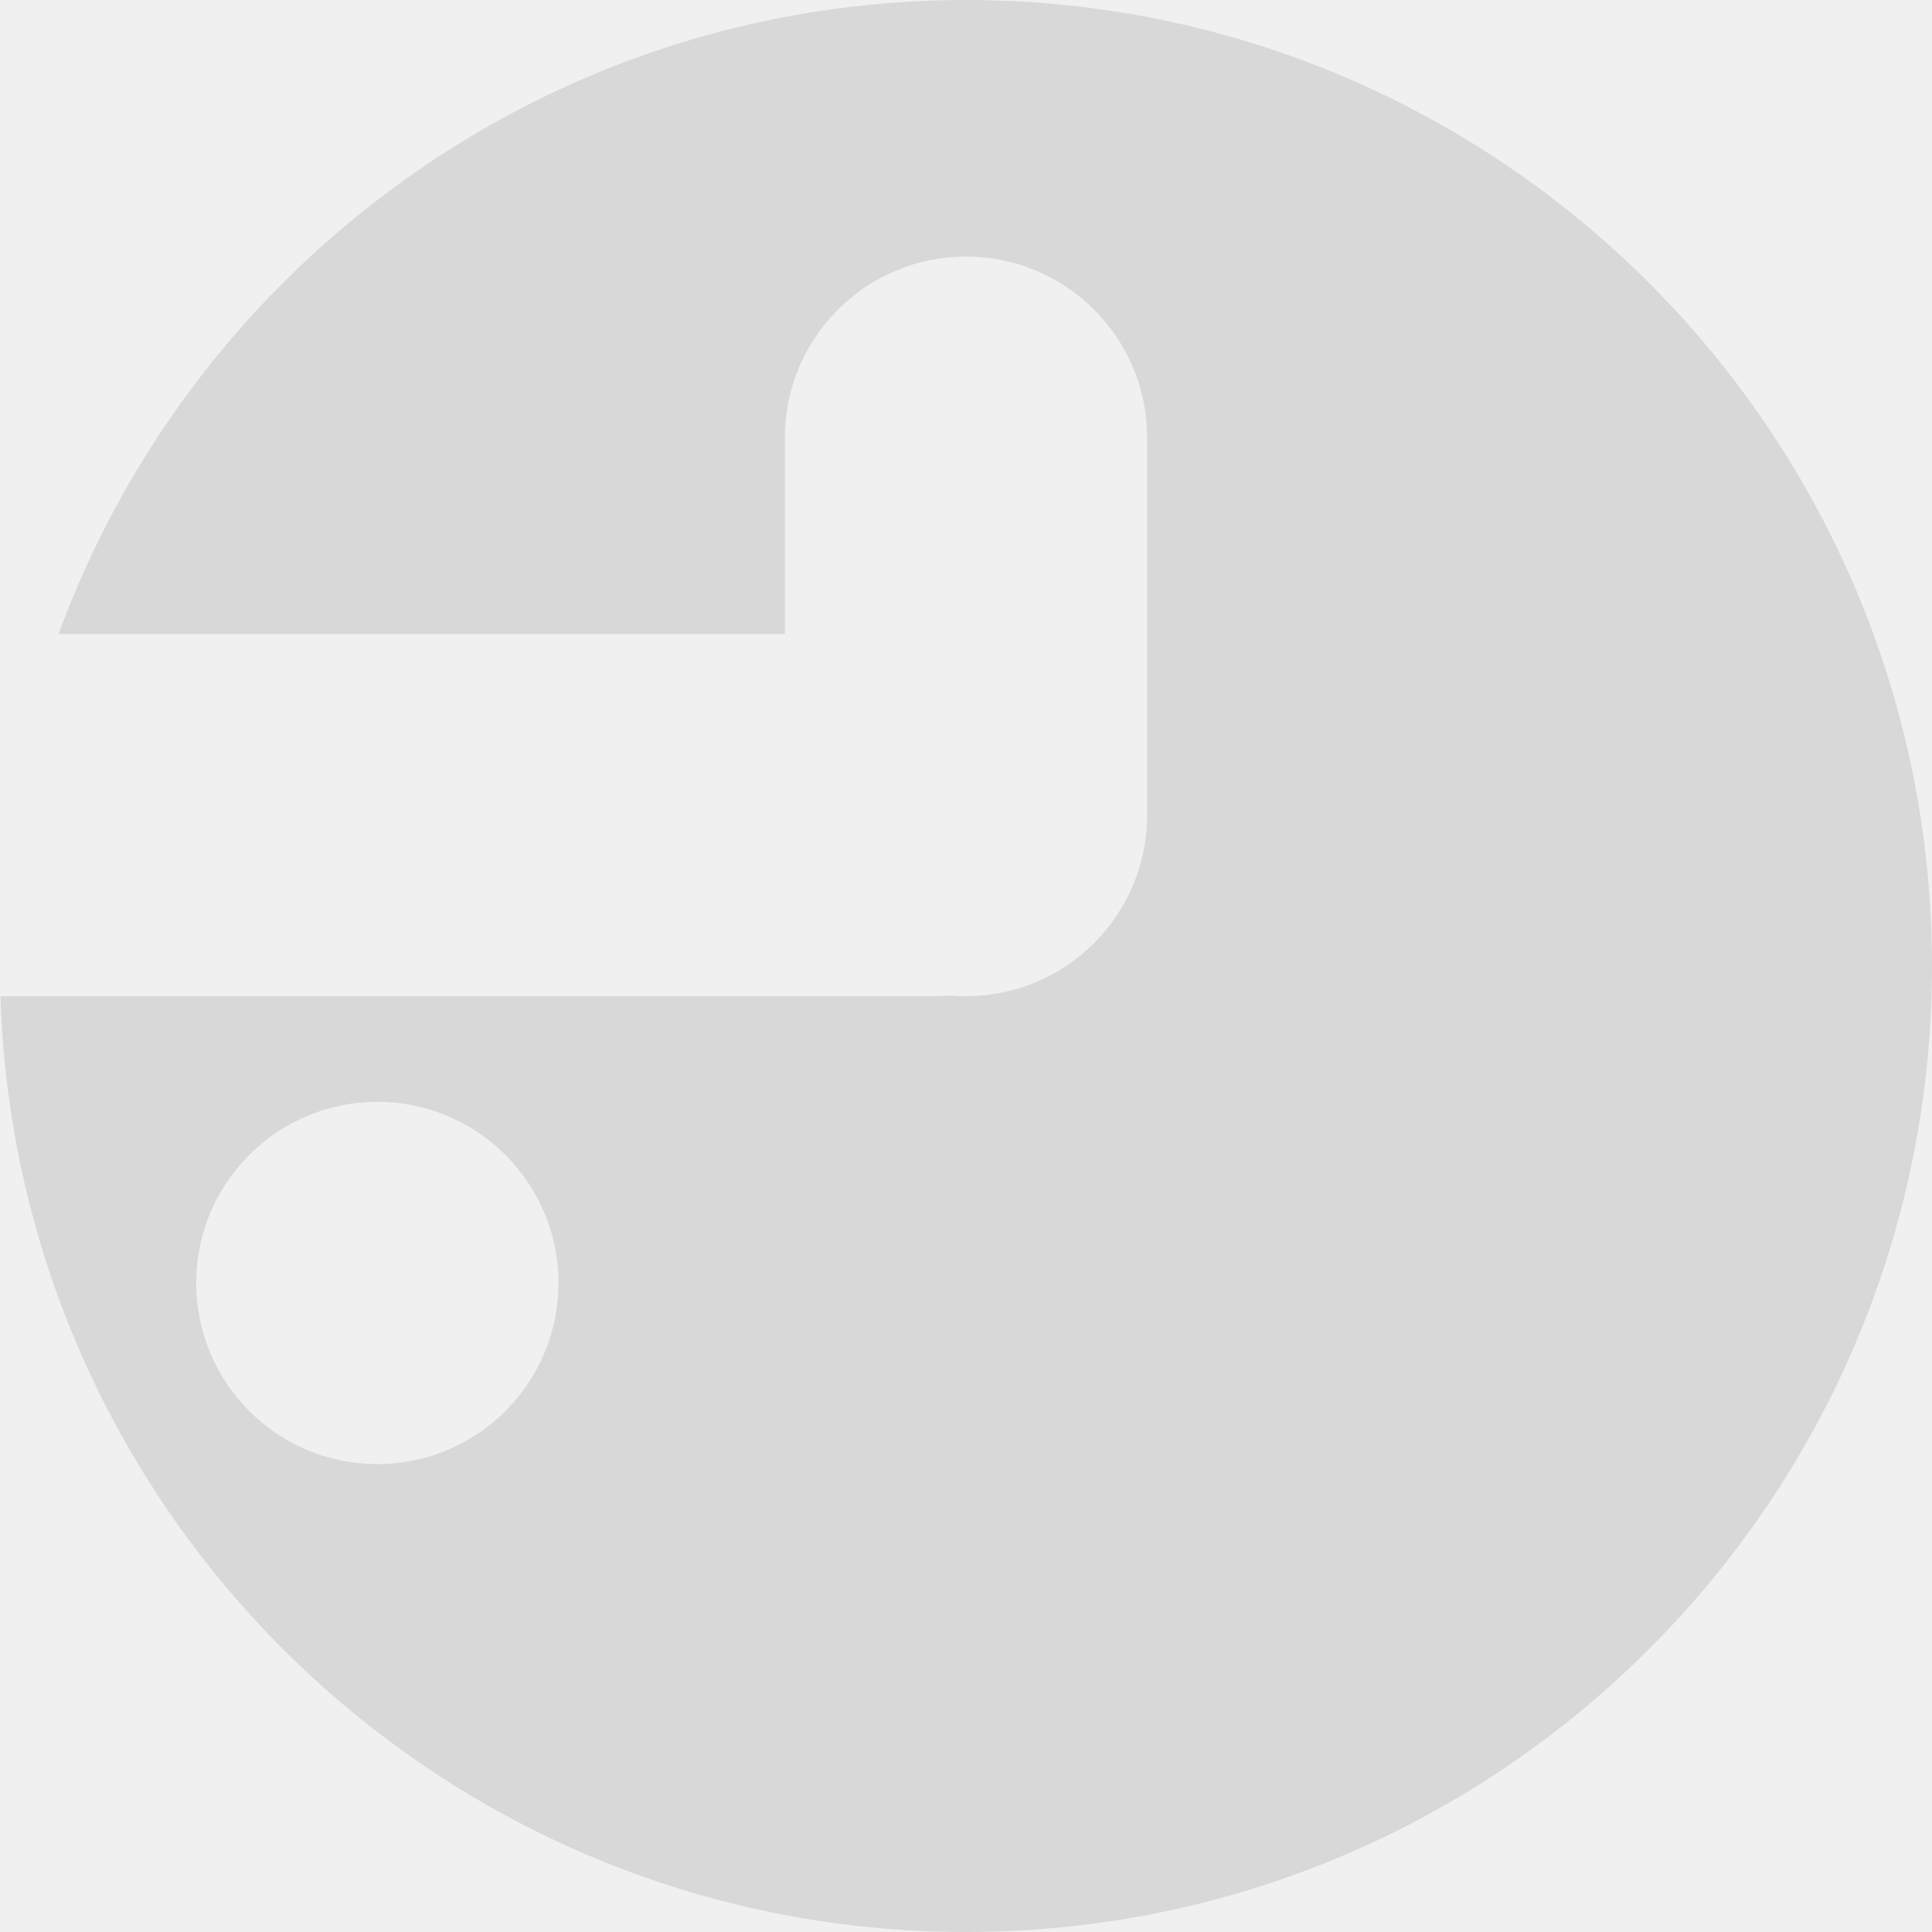
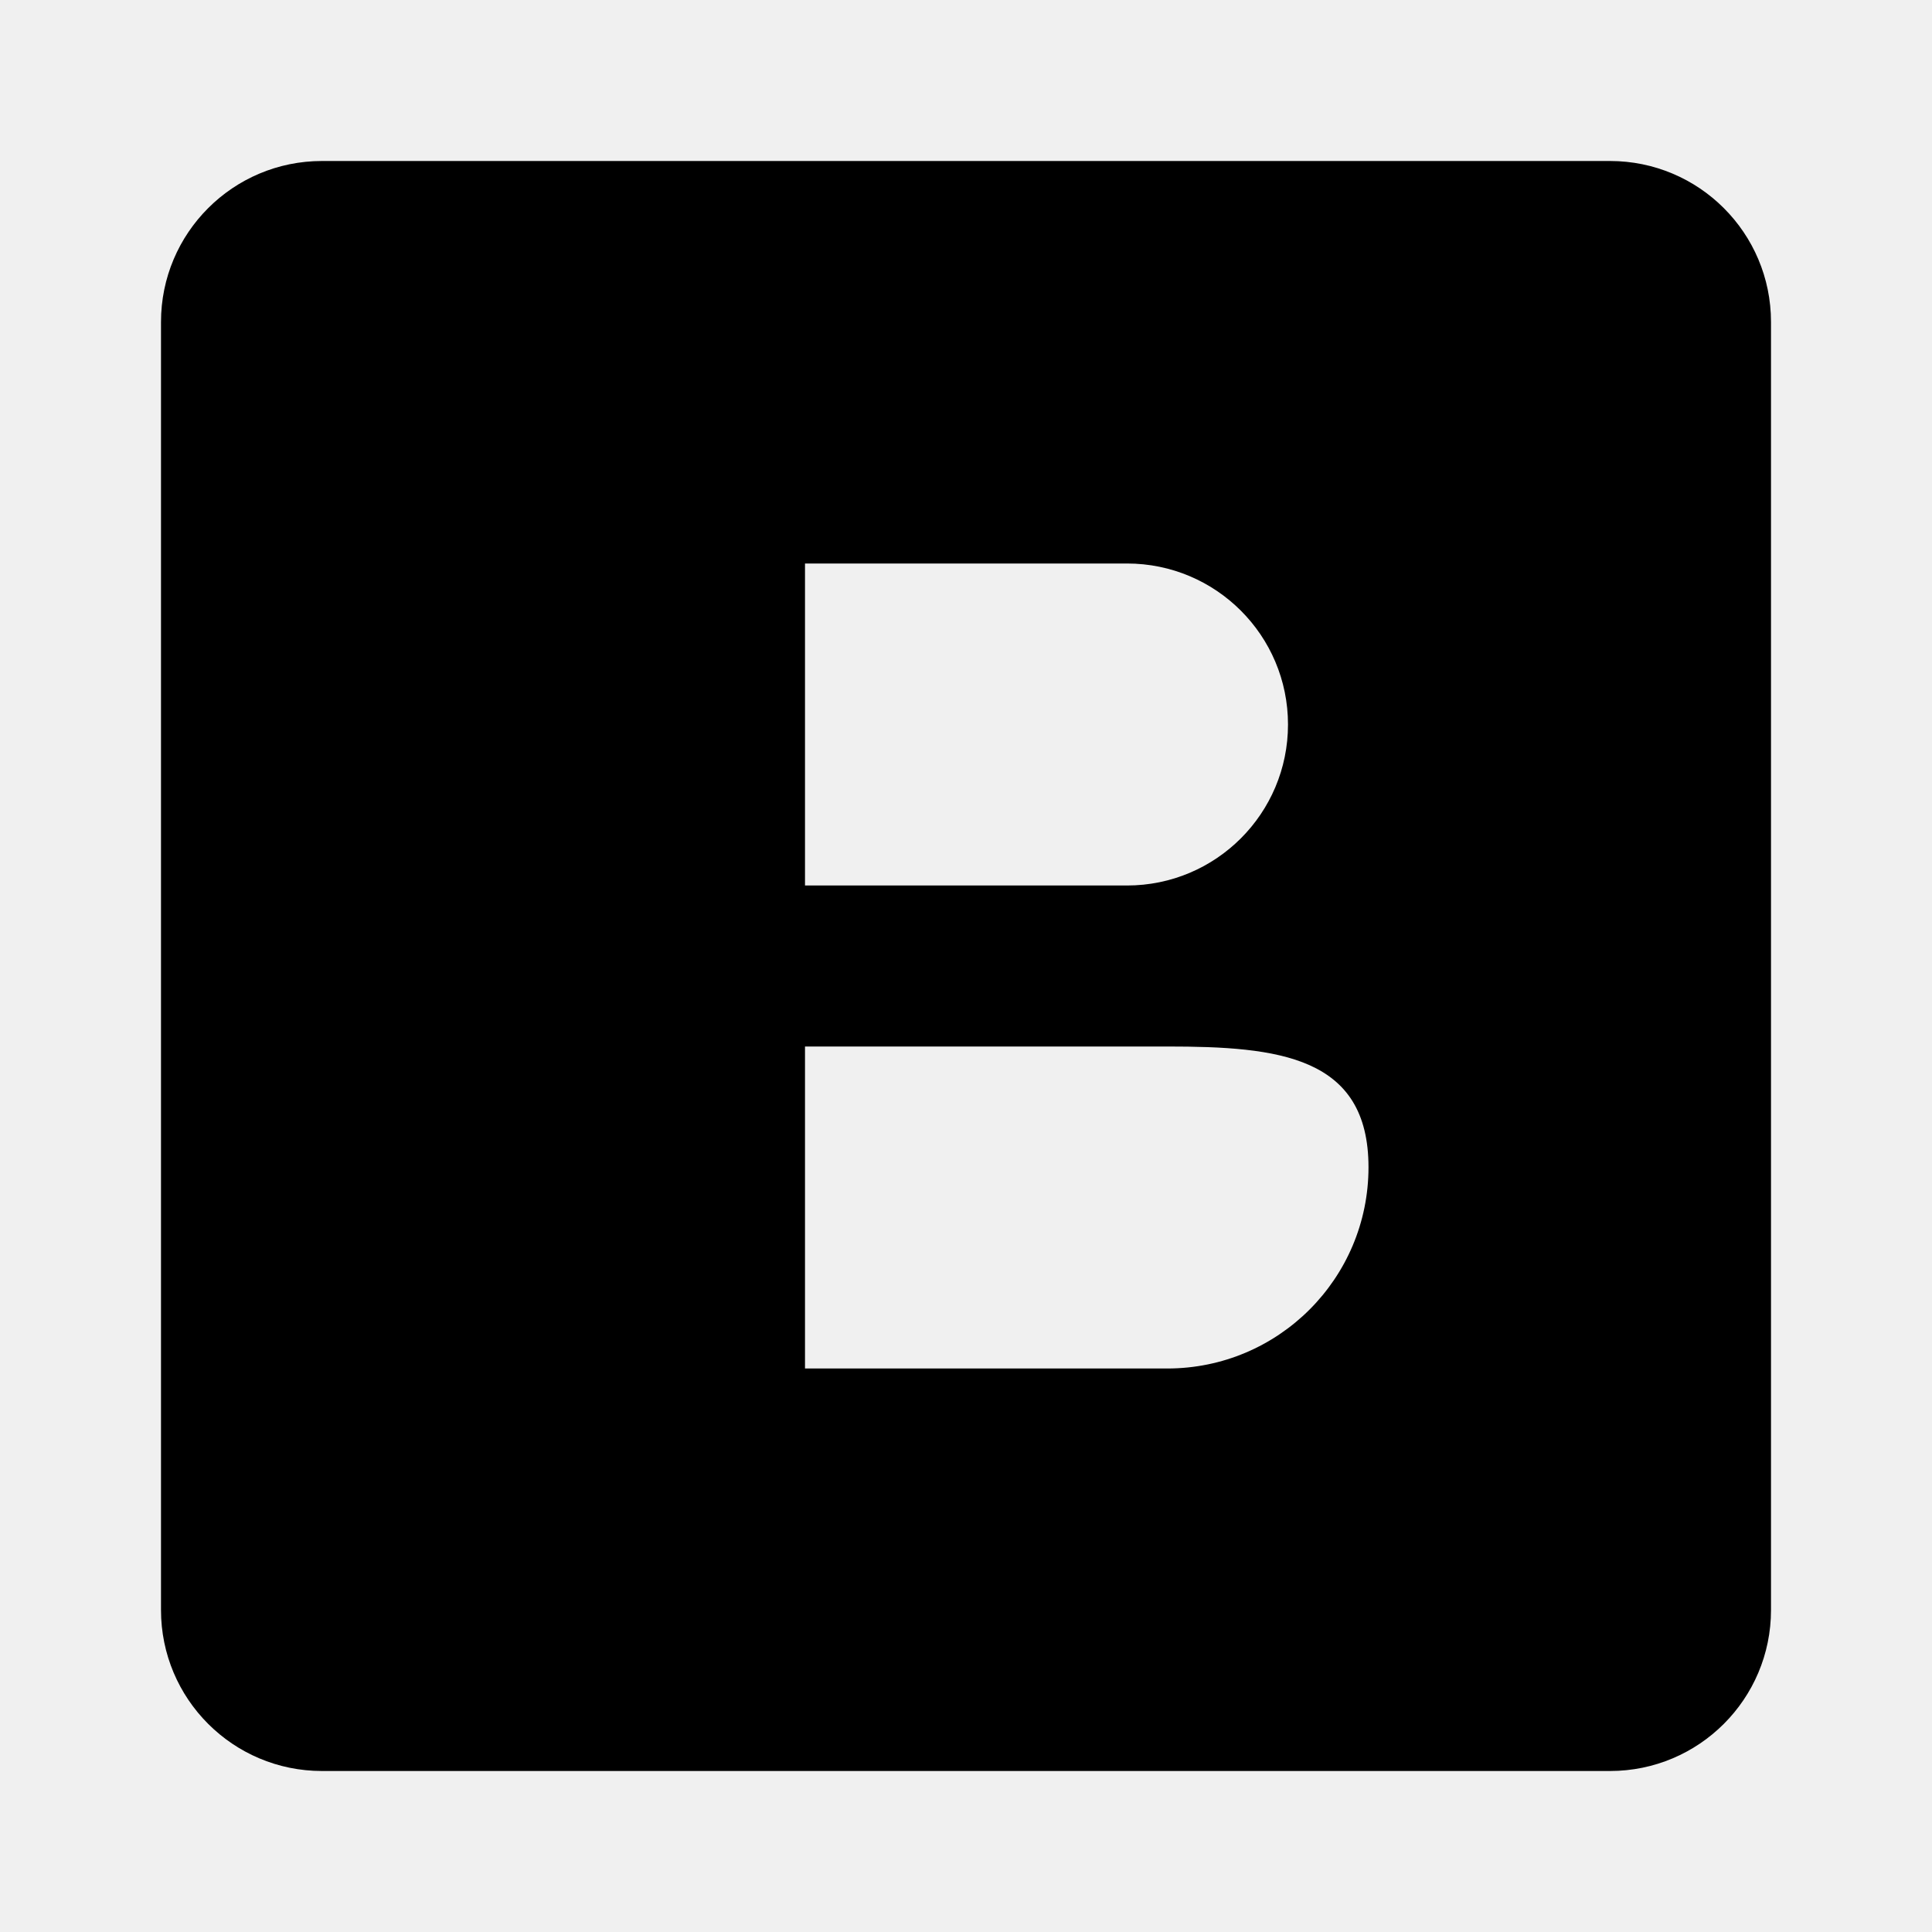
- <svg xmlns="http://www.w3.org/2000/svg" xmlns:xlink="http://www.w3.org/1999/xlink" width="128px" height="128px" viewBox="0 0 128 128" version="1.1">
-   <defs>
-     <path d="M0,0 L128,0 L128,128 L0,128 L0,0 Z" id="path-1" />
-     <path d="M64,0 C99.346,0 128,28.654 128,64 C128,99.346 99.346,128 64,128 C29.323,128 1.088,100.421 0.031,66.001 L62,66 C62.337,66 62.67,65.986 63,65.959 C63.329,65.986 63.663,66 64,66 C70.627,66 76,60.627 76,54 L76,29 C76,22.373 70.627,17 64,17 C57.373,17 52,22.373 52,29 L52,42 L3.882,42 C12.853,17.491 36.384,0 64,0 Z M25,73 C18.373,73 13,78.373 13,85 C13,91.627 18.373,97 25,97 C31.627,97 37,91.627 37,85 C37,78.373 31.627,73 25,73 Z" id="path-2" />
-   </defs>
-   <g id="Logo" stroke="none" fill="none" xlink:href="#path-1">
-     <mask id="mask-3" fill="white">
-       <use xlink:href="#path-2" />
-     </mask>
-     <use id="Combined-Shape" fill="#D8D8D8" fill-rule="evenodd" xlink:href="#path-2" />
-   </g>
+ <svg xmlns="http://www.w3.org/2000/svg" viewBox="0 0 24 24" fill="none">
+   <path fill-rule="evenodd" clip-rule="evenodd" d="M4 2C2.895 2 2 2.895 2 4V20C2 21.105 2.895 22 4 22H20C21.105 22 22 21.105 22 20V4C22 2.895 21.105 2 20 2H4ZM14 7H10V11H14C15.105 11 16 10.105 16 9C16 7.895 15.105 7 14 7ZM10 13V17H14.5C15.881 17 17 15.881 17 14.5C17 13.119 15.881 13 14.5 13H10Z" fill="currentColor" />
</svg>
